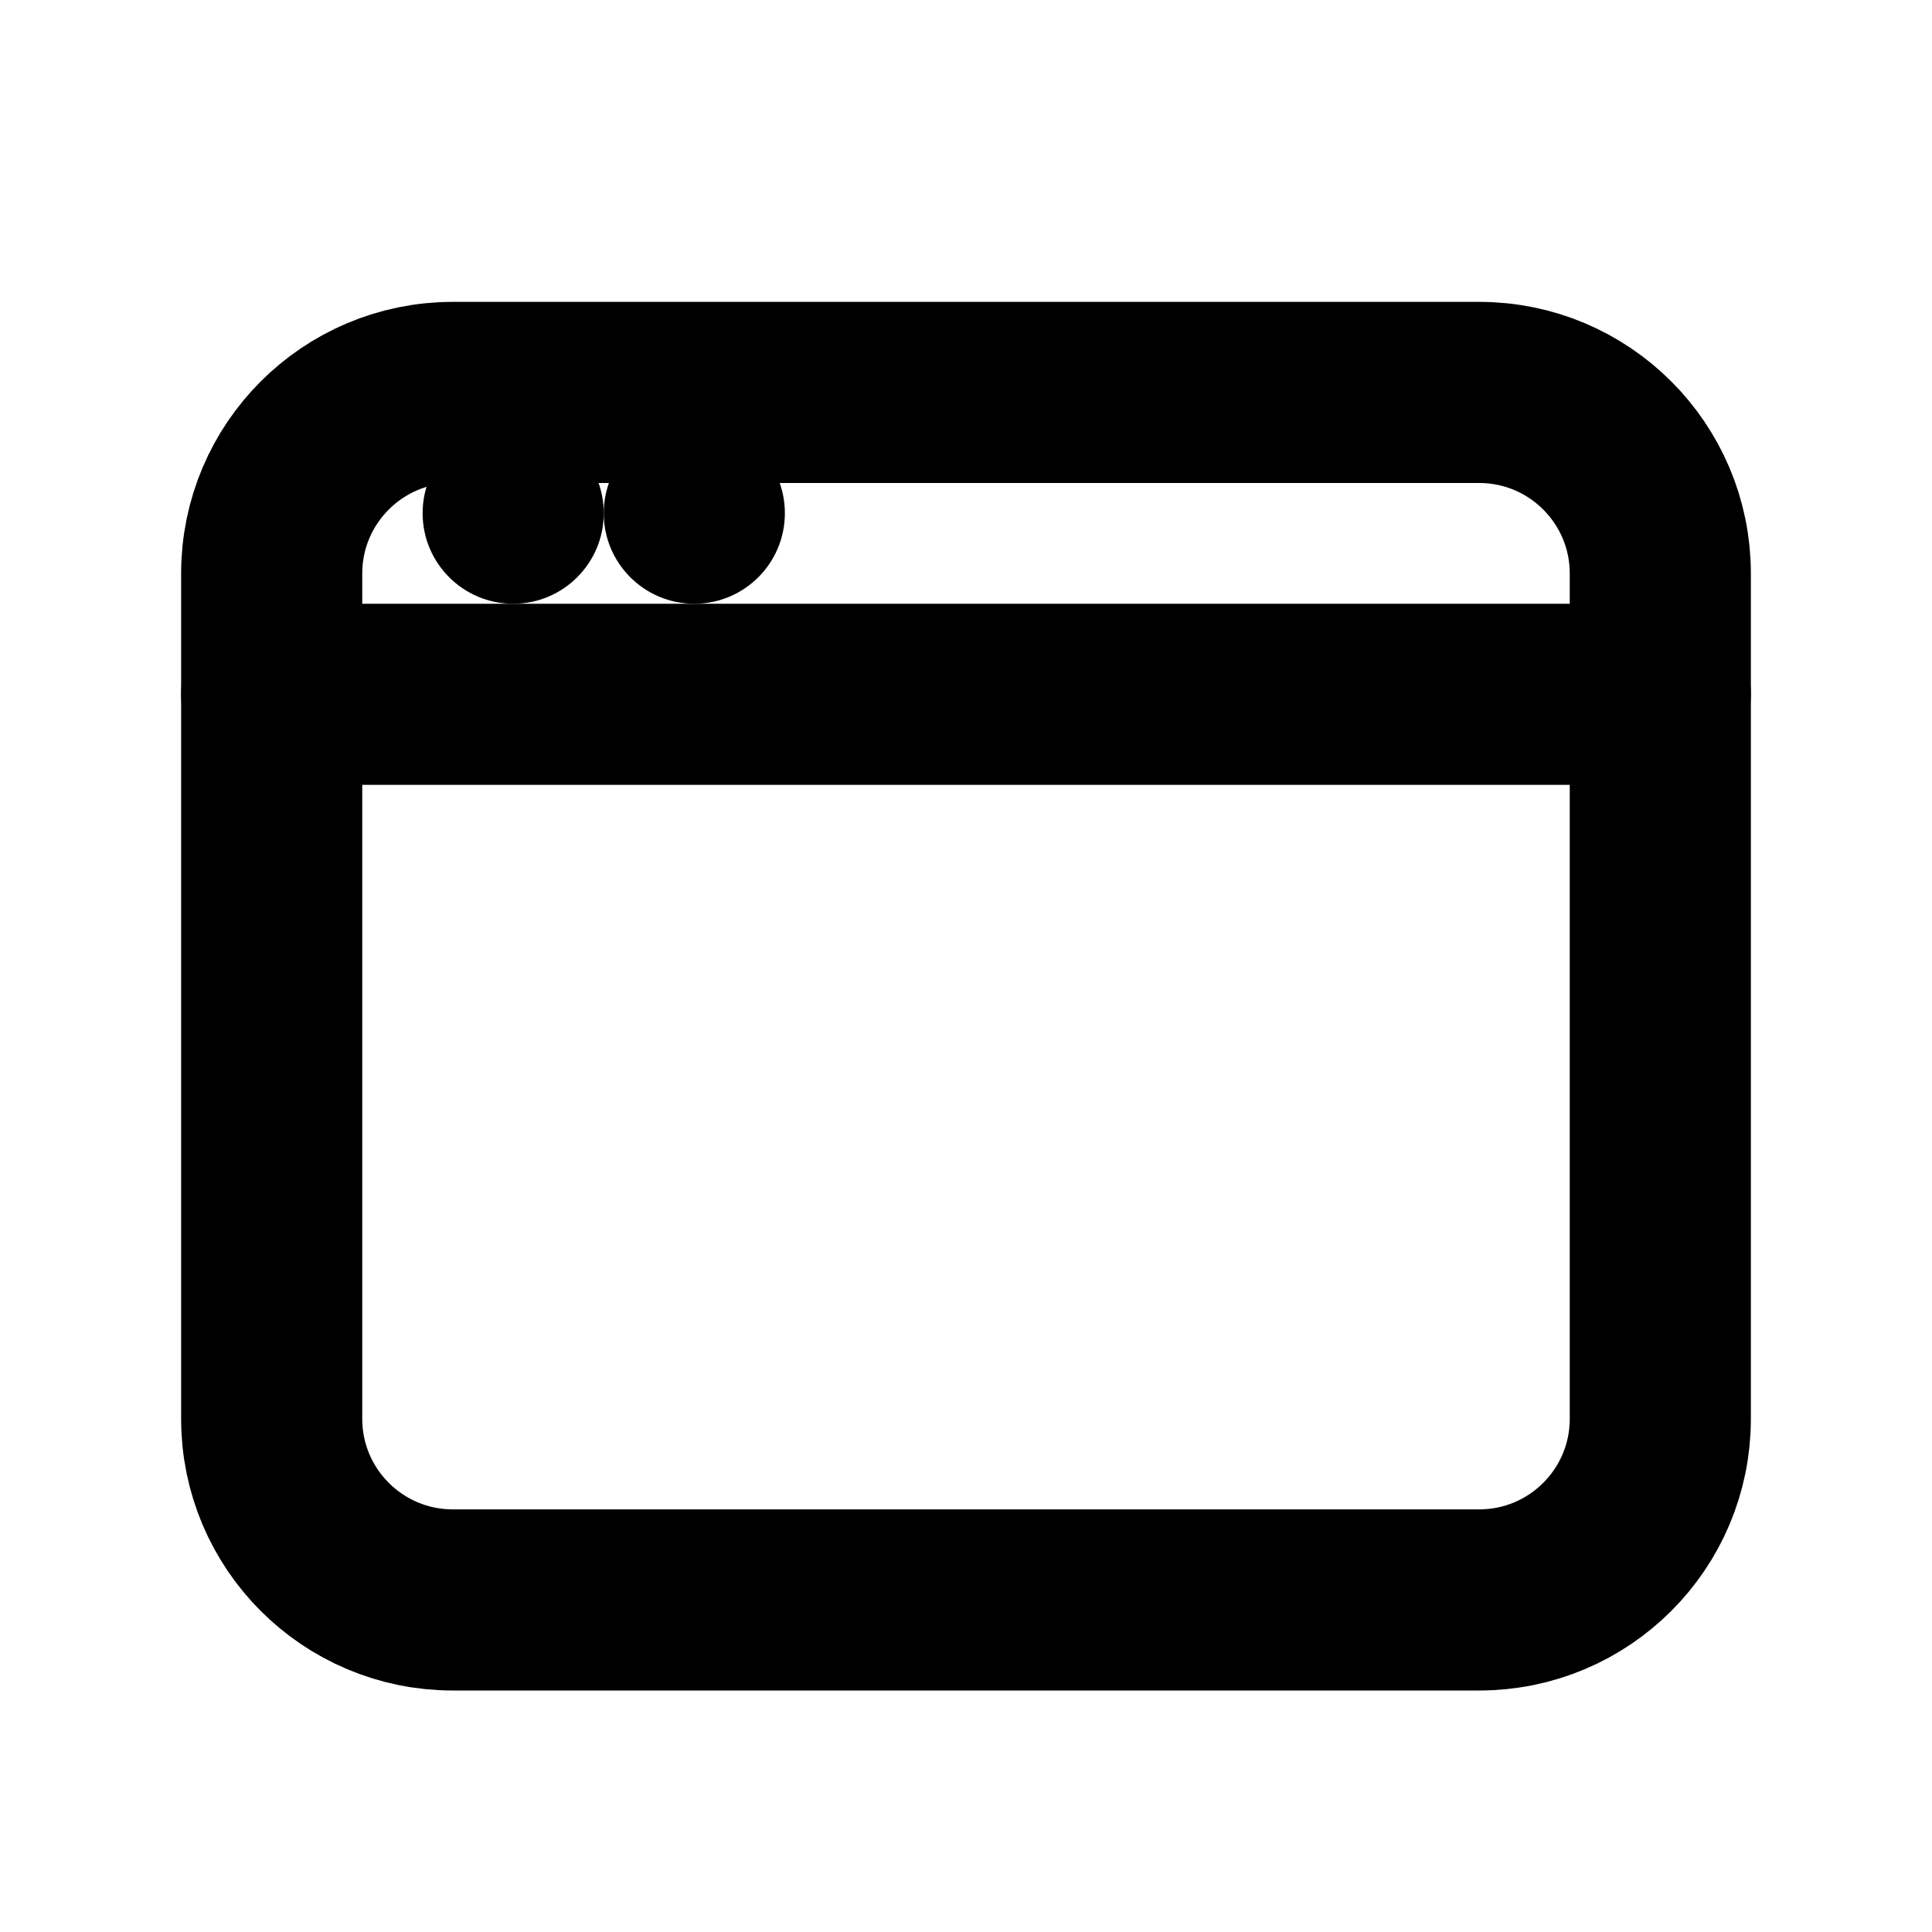
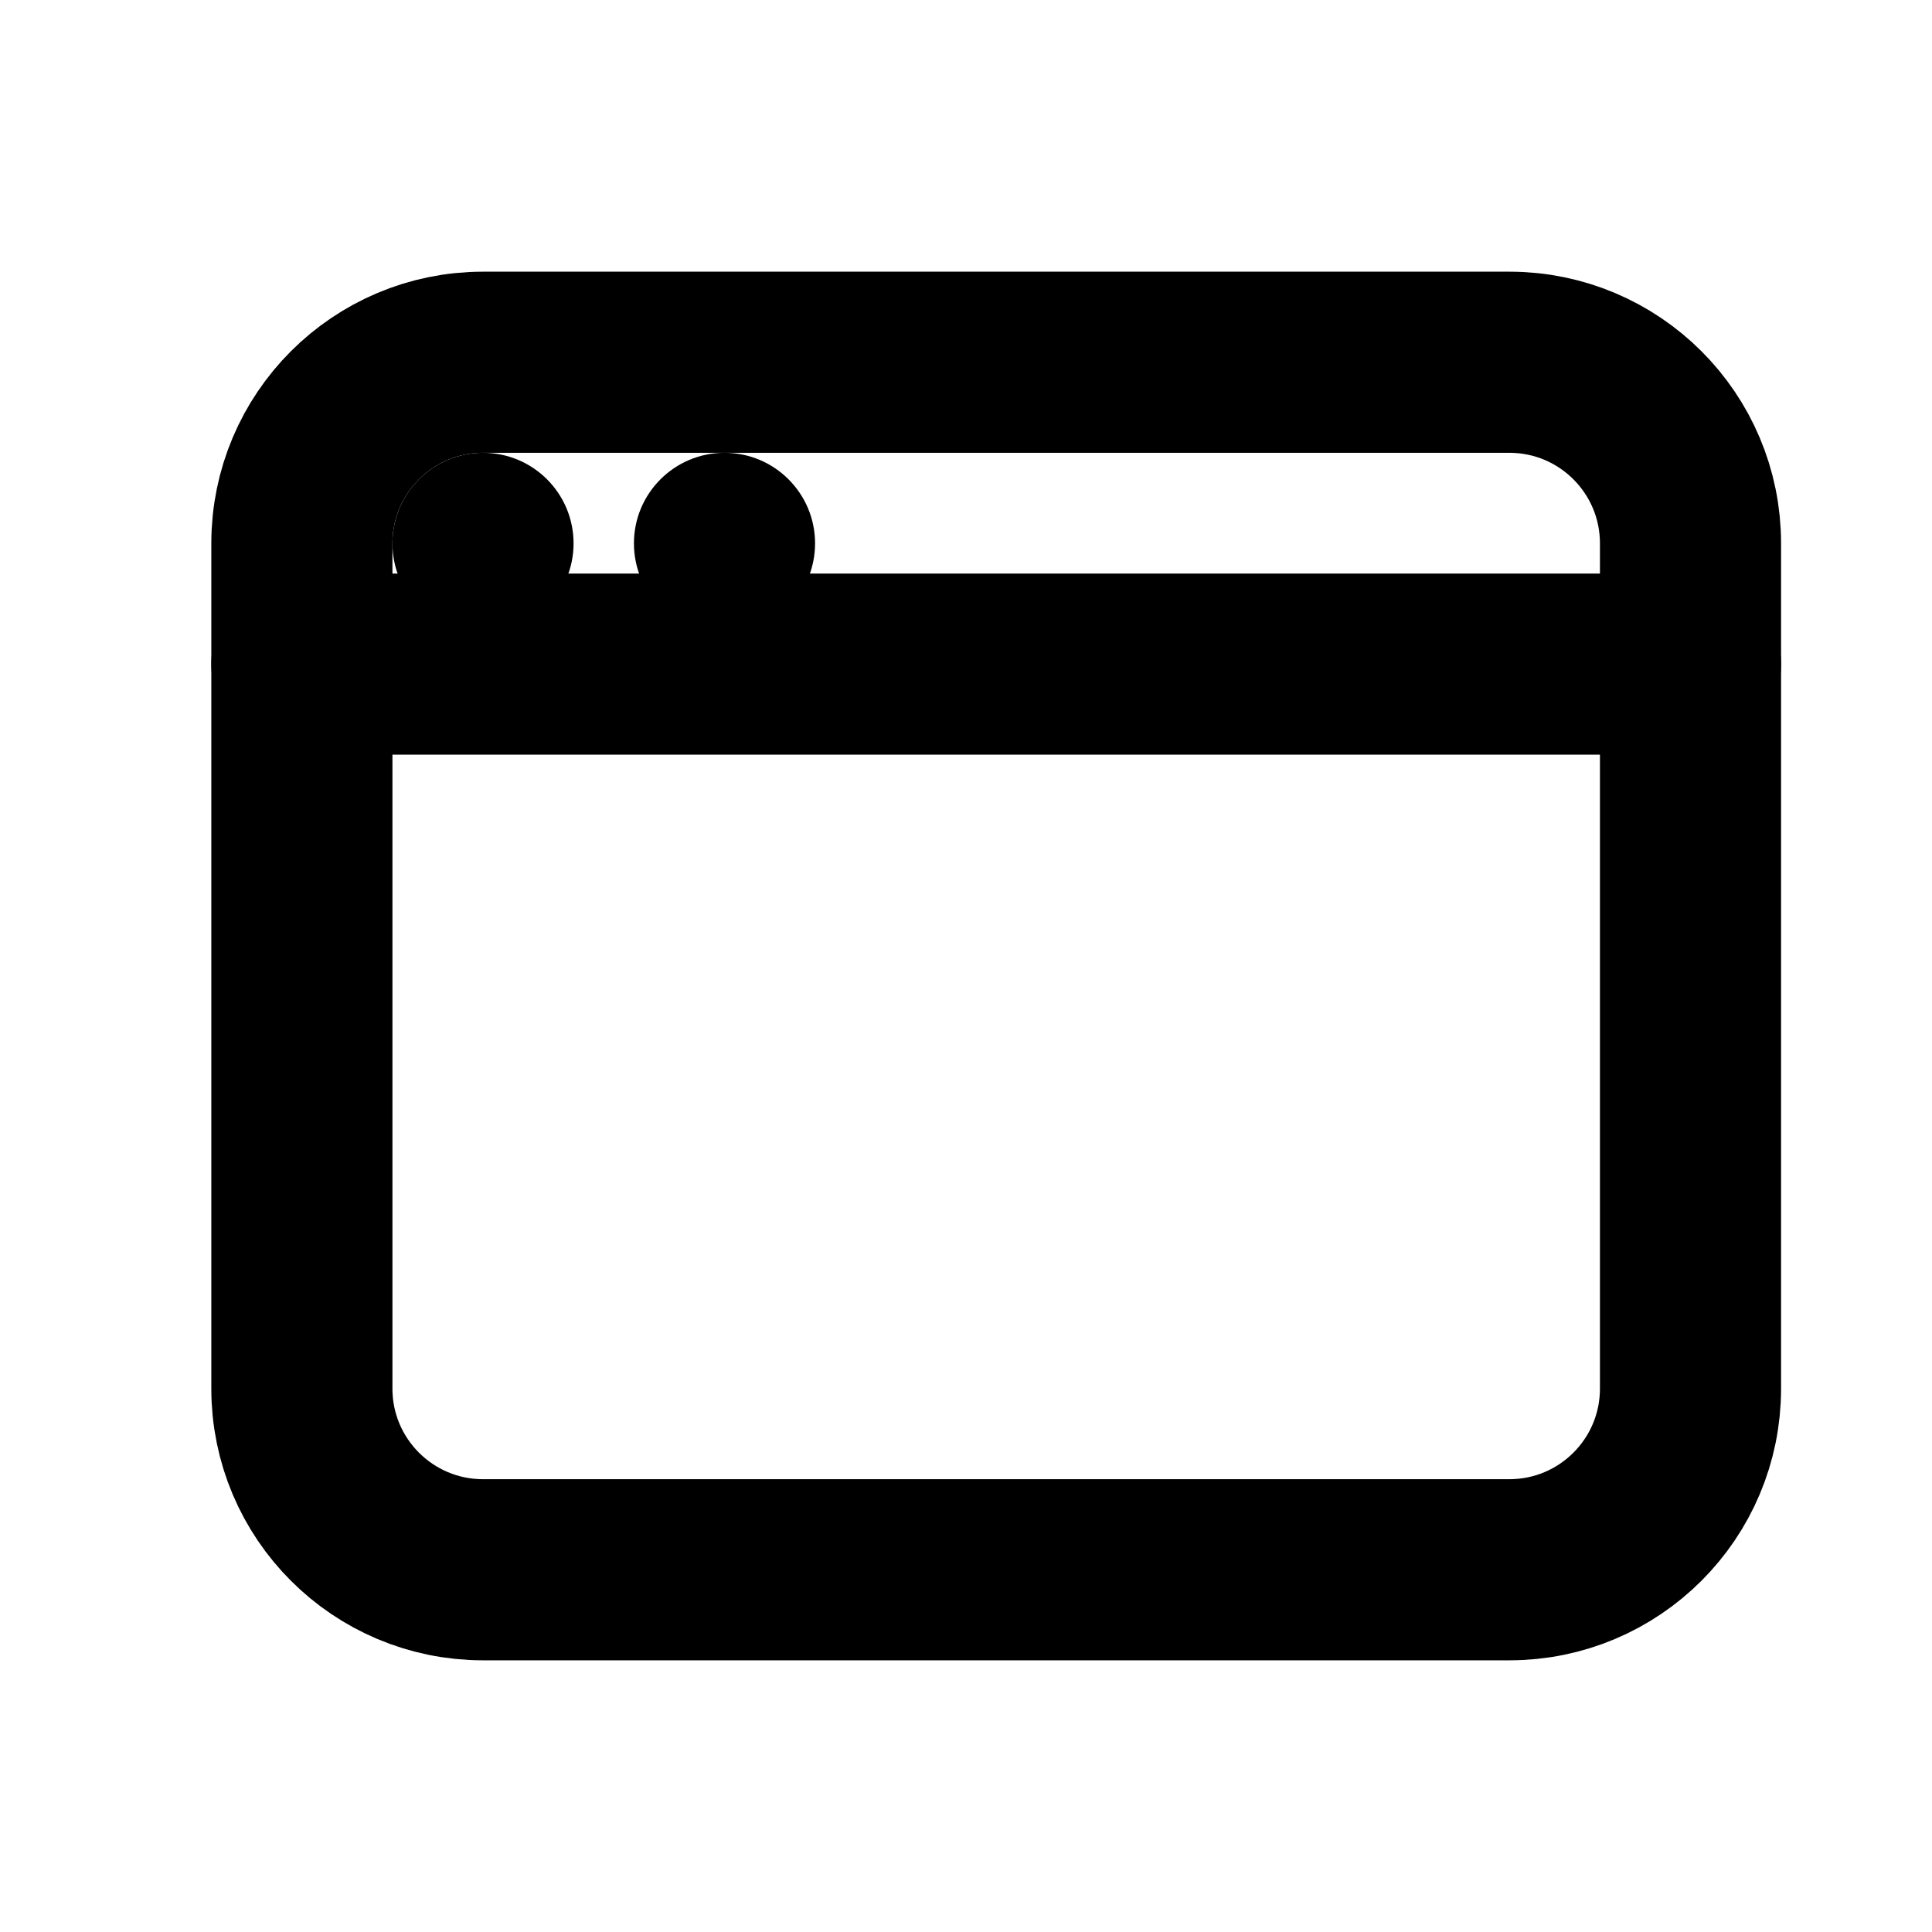
<svg xmlns="http://www.w3.org/2000/svg" viewBox="0 0 16 16" fill="none" stroke="currentColor" stroke-width="1.5" stroke-linecap="round" stroke-linejoin="round">
-   <rect x="2.25" y="3.25" width="11.5" height="10" rx="1.5" />
-   <path d="M2.25 5.75H13.75" />
-   <circle cx="4.25" cy="4.25" r="0.75" fill="currentColor" stroke="none" />
-   <circle cx="5.75" cy="4.25" r="0.75" fill="currentColor" stroke="none" />
+   <rect x="2.5" y="3" width="11.5" height="10" rx="1.5" />
+   <path d="M2.5 5.5H14" />
+   <circle cx="4" cy="4.5" r="0.75" fill="currentColor" stroke="none" />
+   <circle cx="6" cy="4.5" r="0.75" fill="currentColor" stroke="none" />
</svg>
